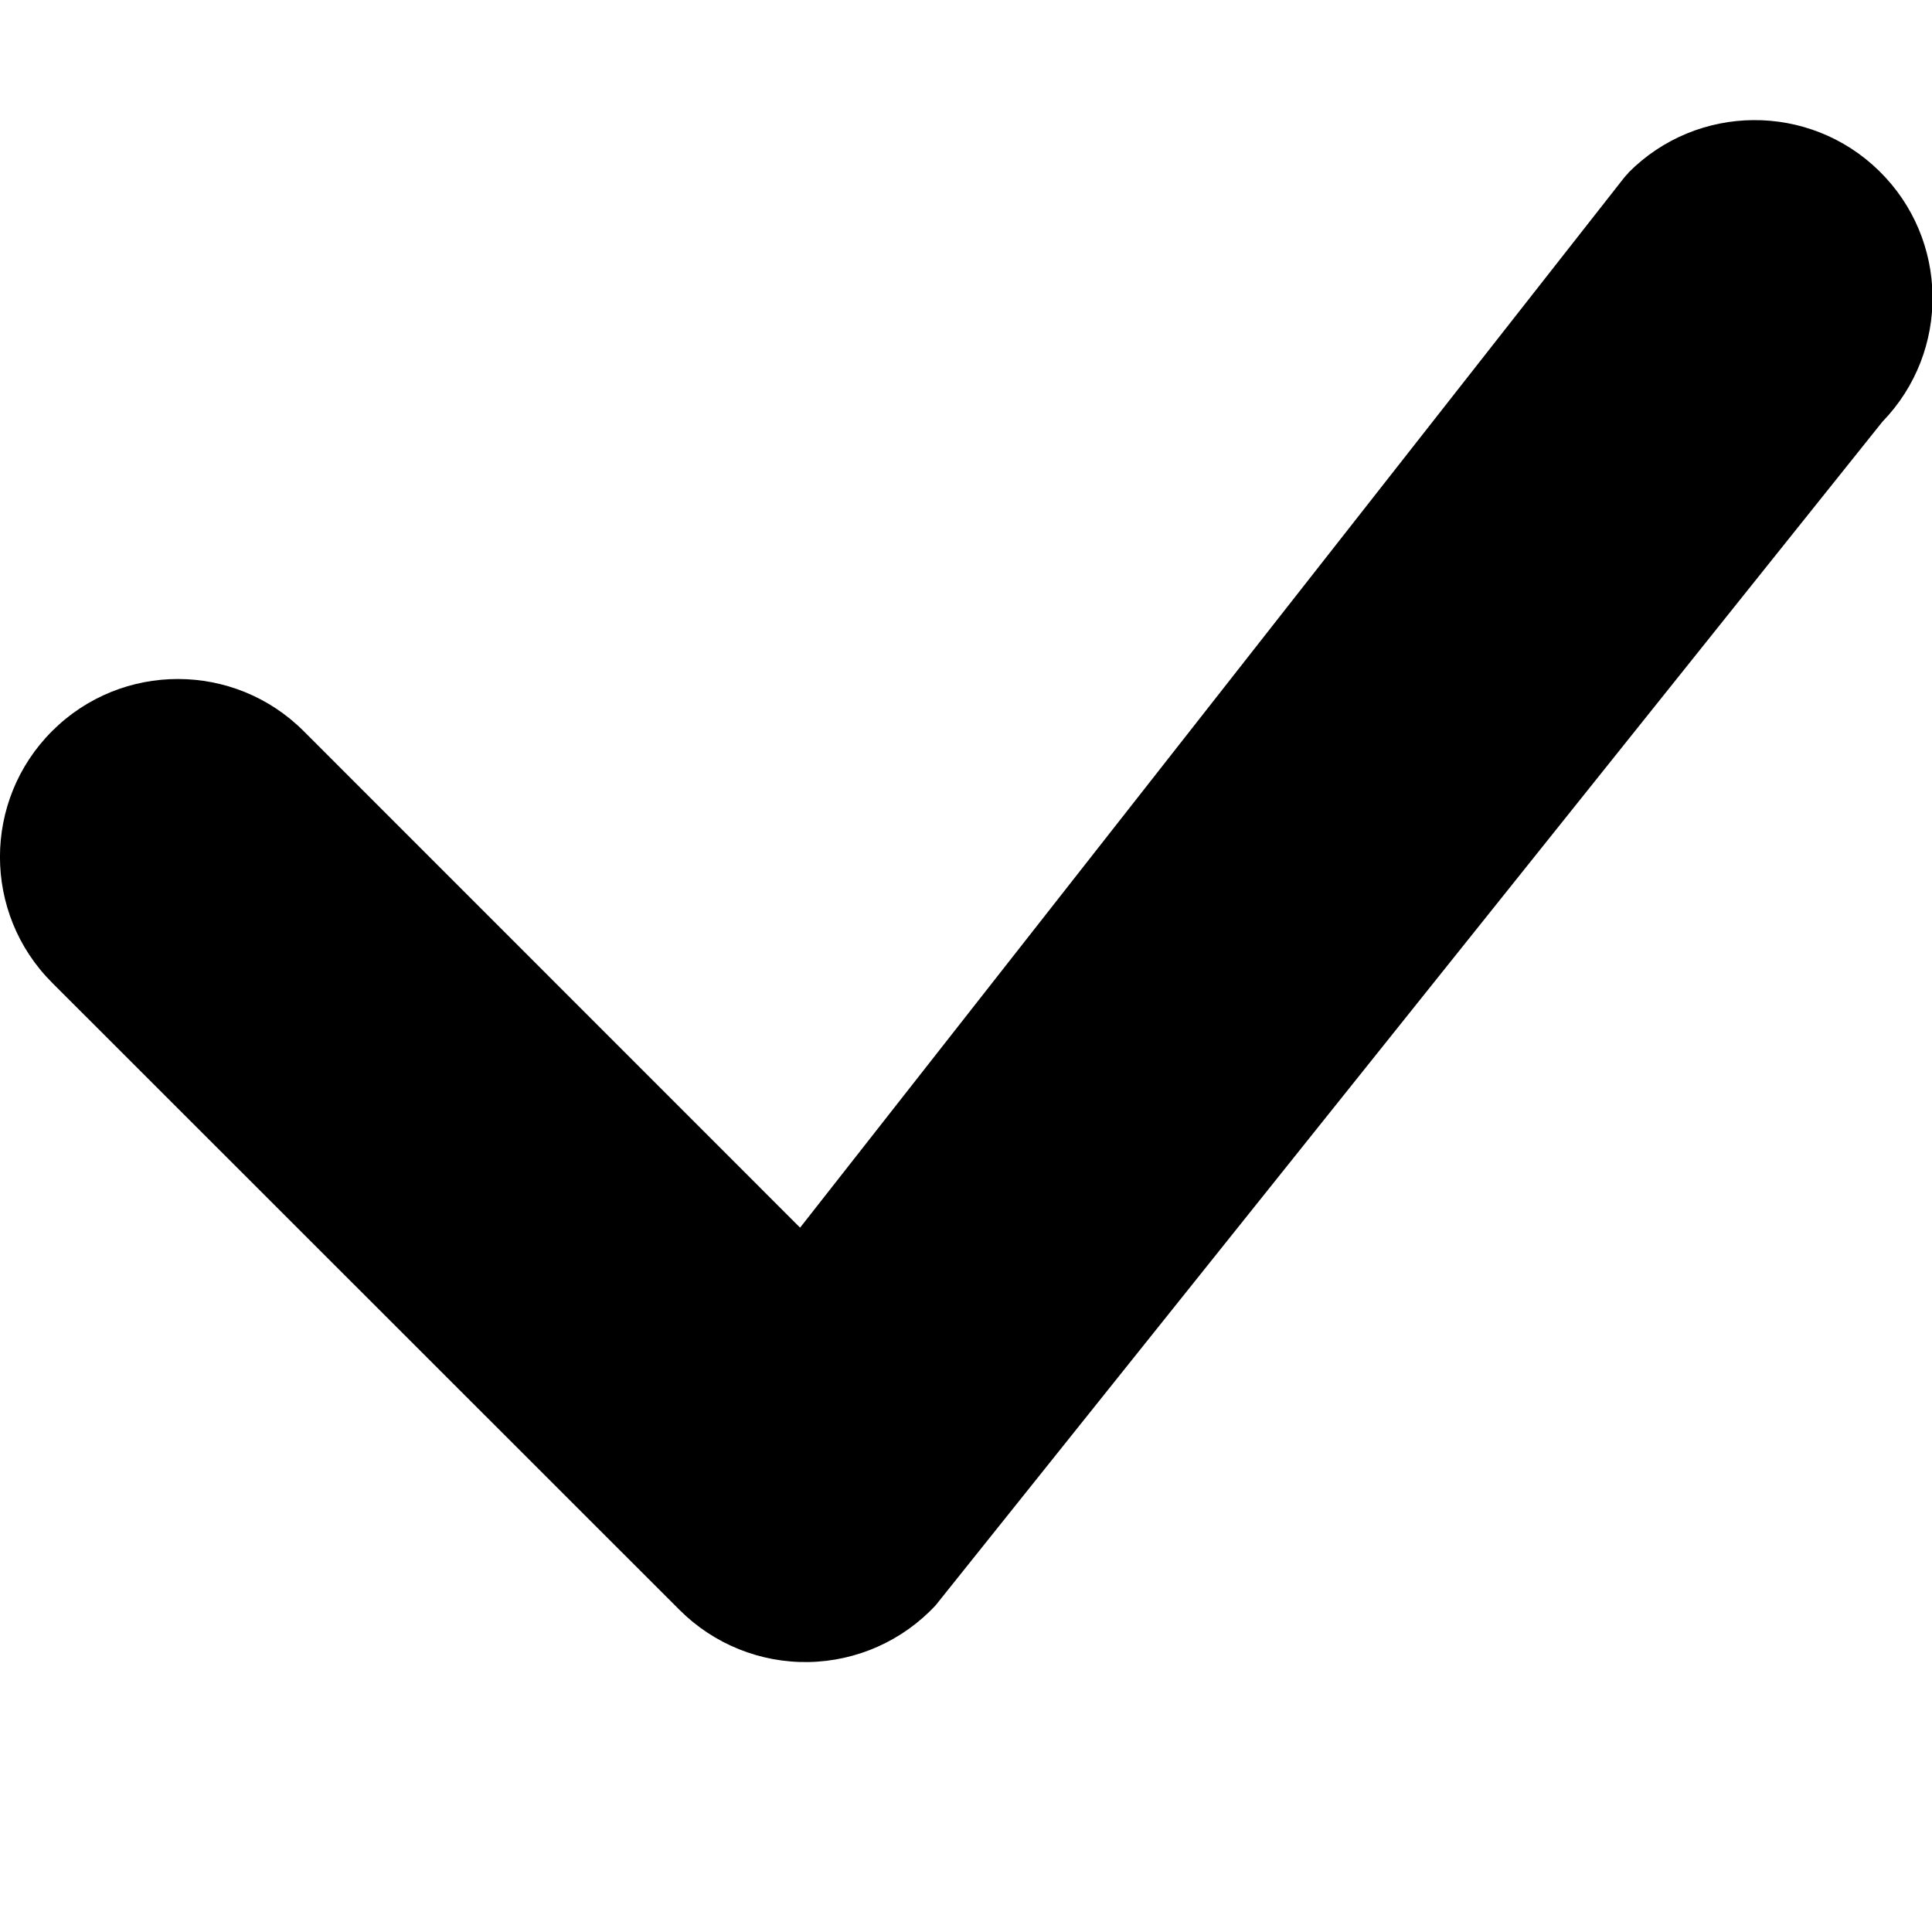
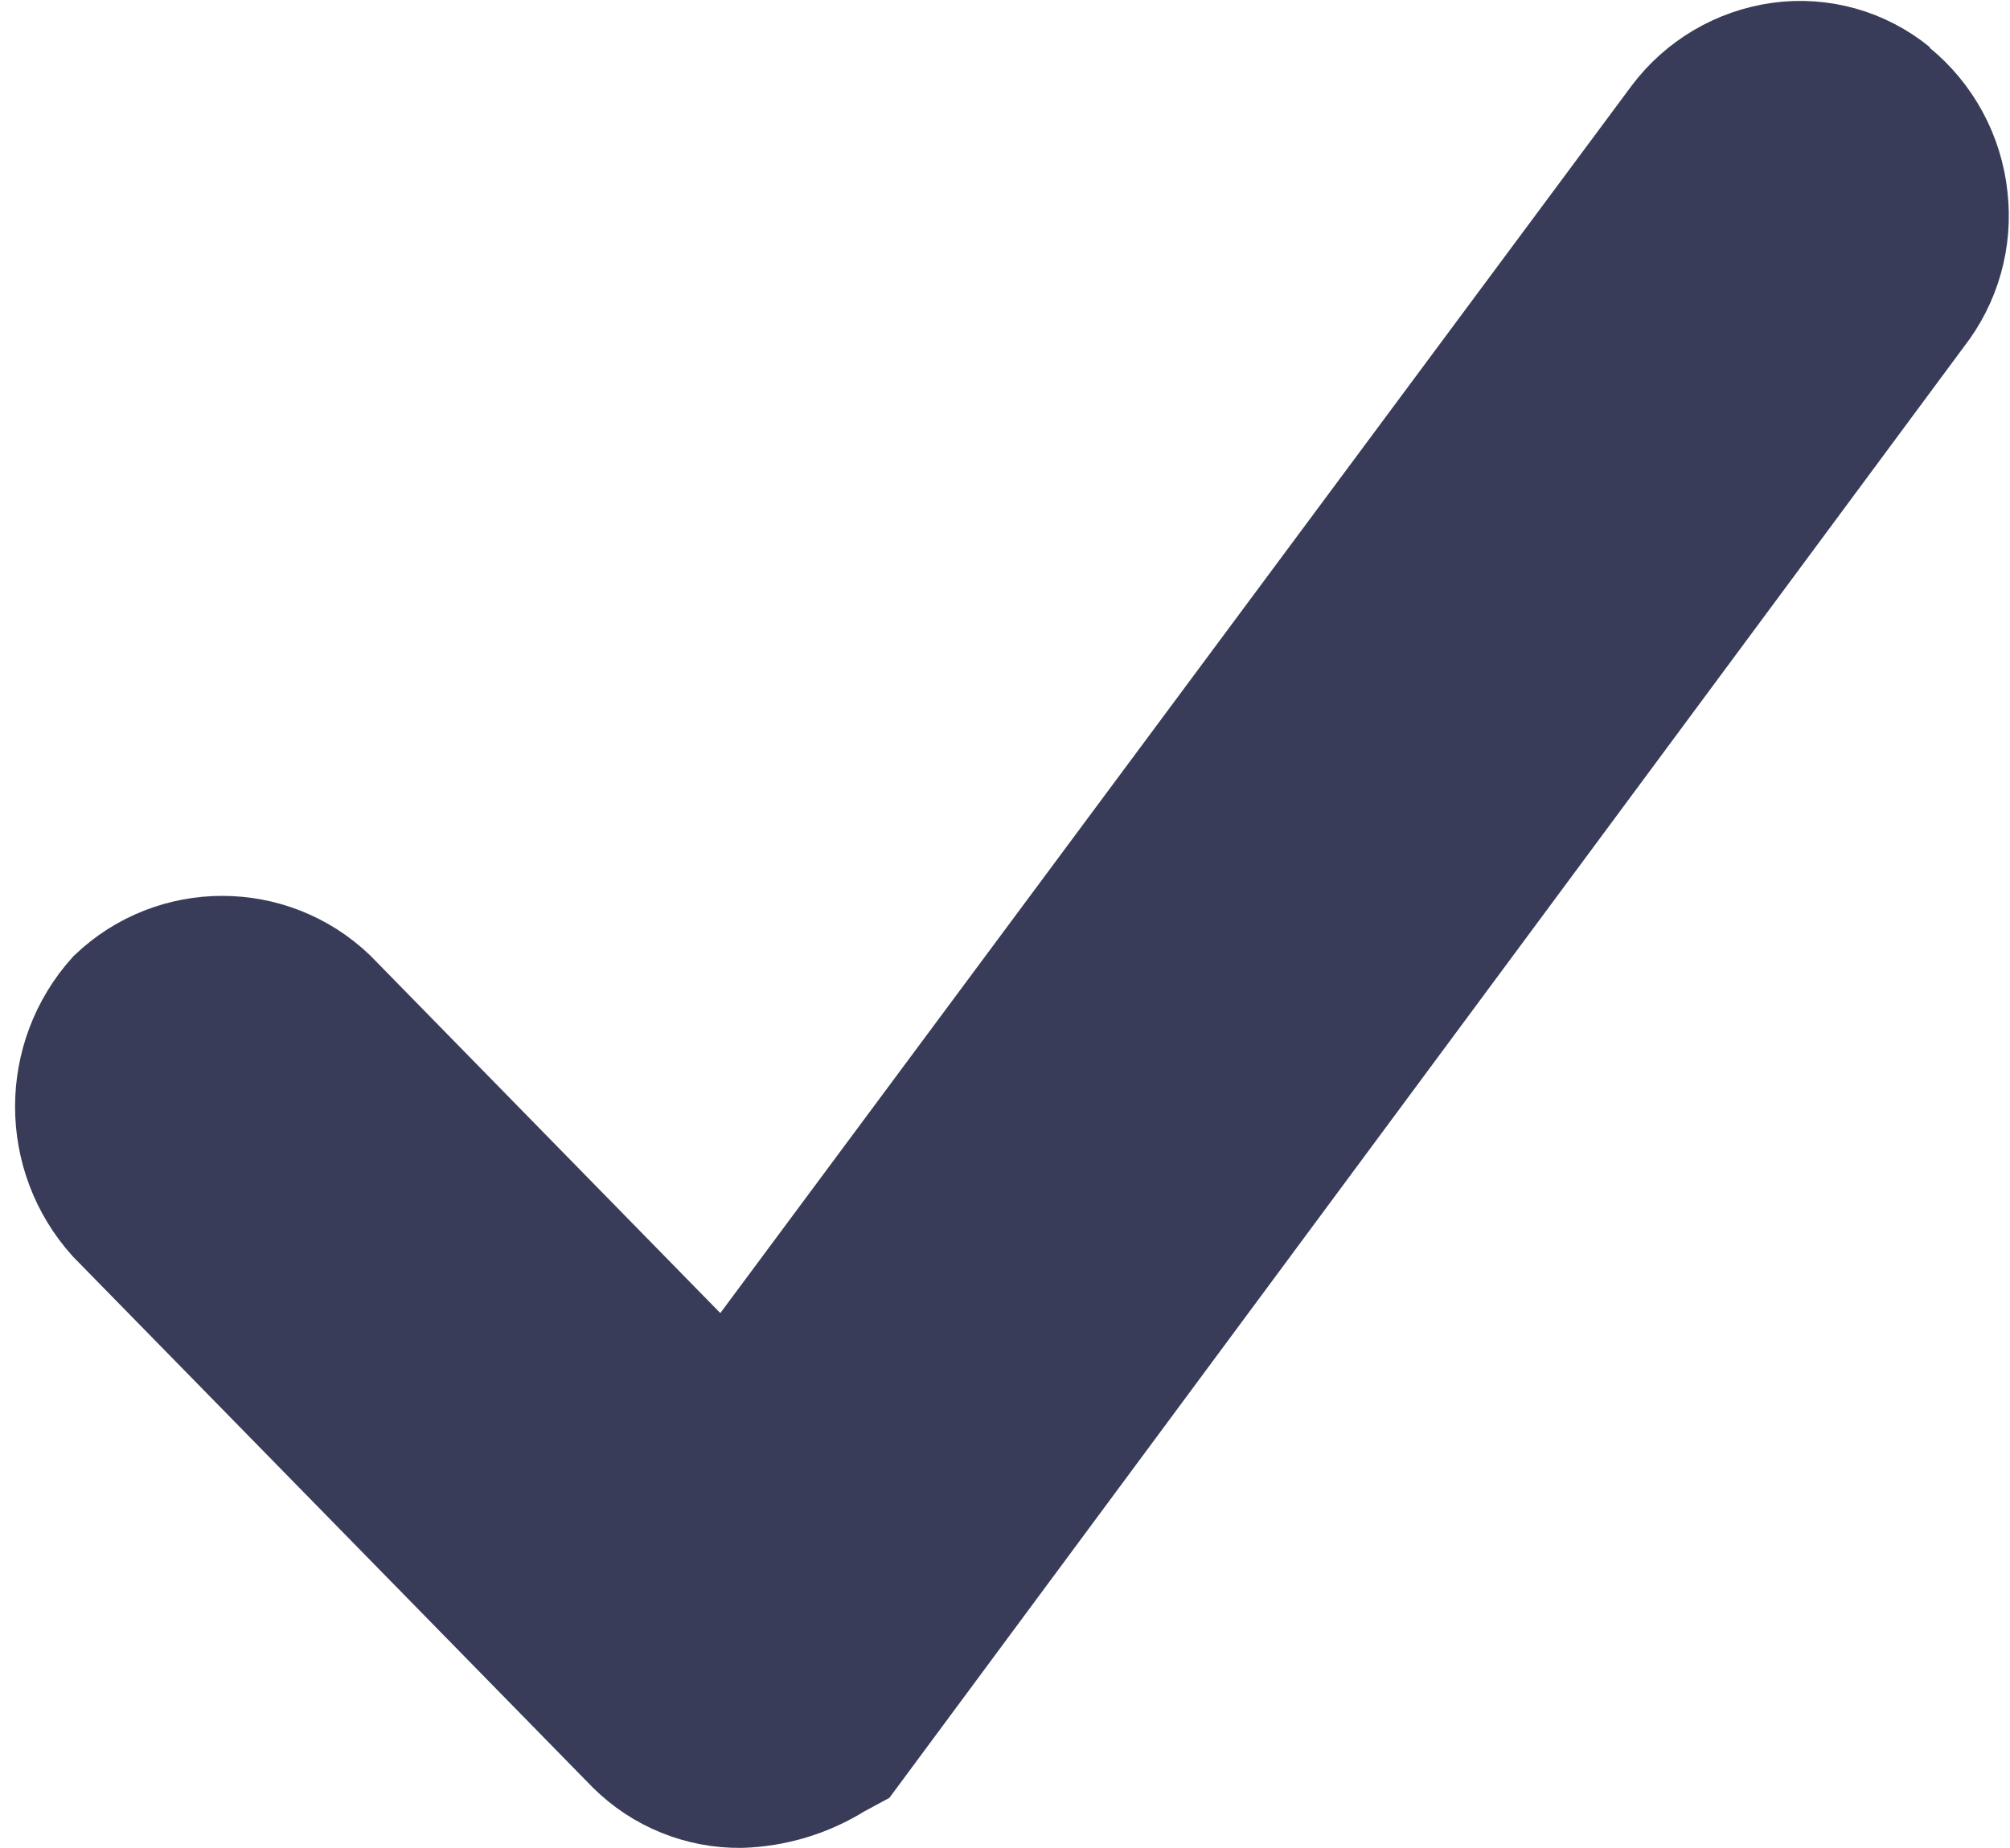
- <svg xmlns="http://www.w3.org/2000/svg" width="16" height="16" fill="currentColor" class="bi bi-check-lg" viewBox="0 0 16 16">
-   <path d="M13.485 1.431a1.473 1.473 0 0 1 2.104 2.062l-7.84 9.801a1.473 1.473 0 0 1-2.12.04L.431 8.138a1.473 1.473 0 0 1 2.084-2.083l4.111 4.112 6.82-8.69a.486.486 0 0 1 .04-.045z" />
+ <svg xmlns="http://www.w3.org/2000/svg" width="11.51" height="10.584" viewBox="0 0 11.51 10.584">
+   <defs>
+     <style>.a{fill:#383c58;stroke:#383c58;stroke-width:0.5px;}</style>
+   </defs>
+   <path class="a" d="M10.557.213a.922.922,0,0,0-.711-.2.966.966,0,0,0-.638.376L3.815,7.654,1.609,5.4a.973.973,0,0,0-1.345,0,1.028,1.028,0,0,0,0,1.375L3.236,9.811a.939.939,0,0,0,.671.272,1.165,1.165,0,0,0,.582-.176l.1-.054,6.122-8.269a.971.971,0,0,0,.2-.709.987.987,0,0,0-.359-.662" transform="translate(0.336 0.251)" />
</svg>
